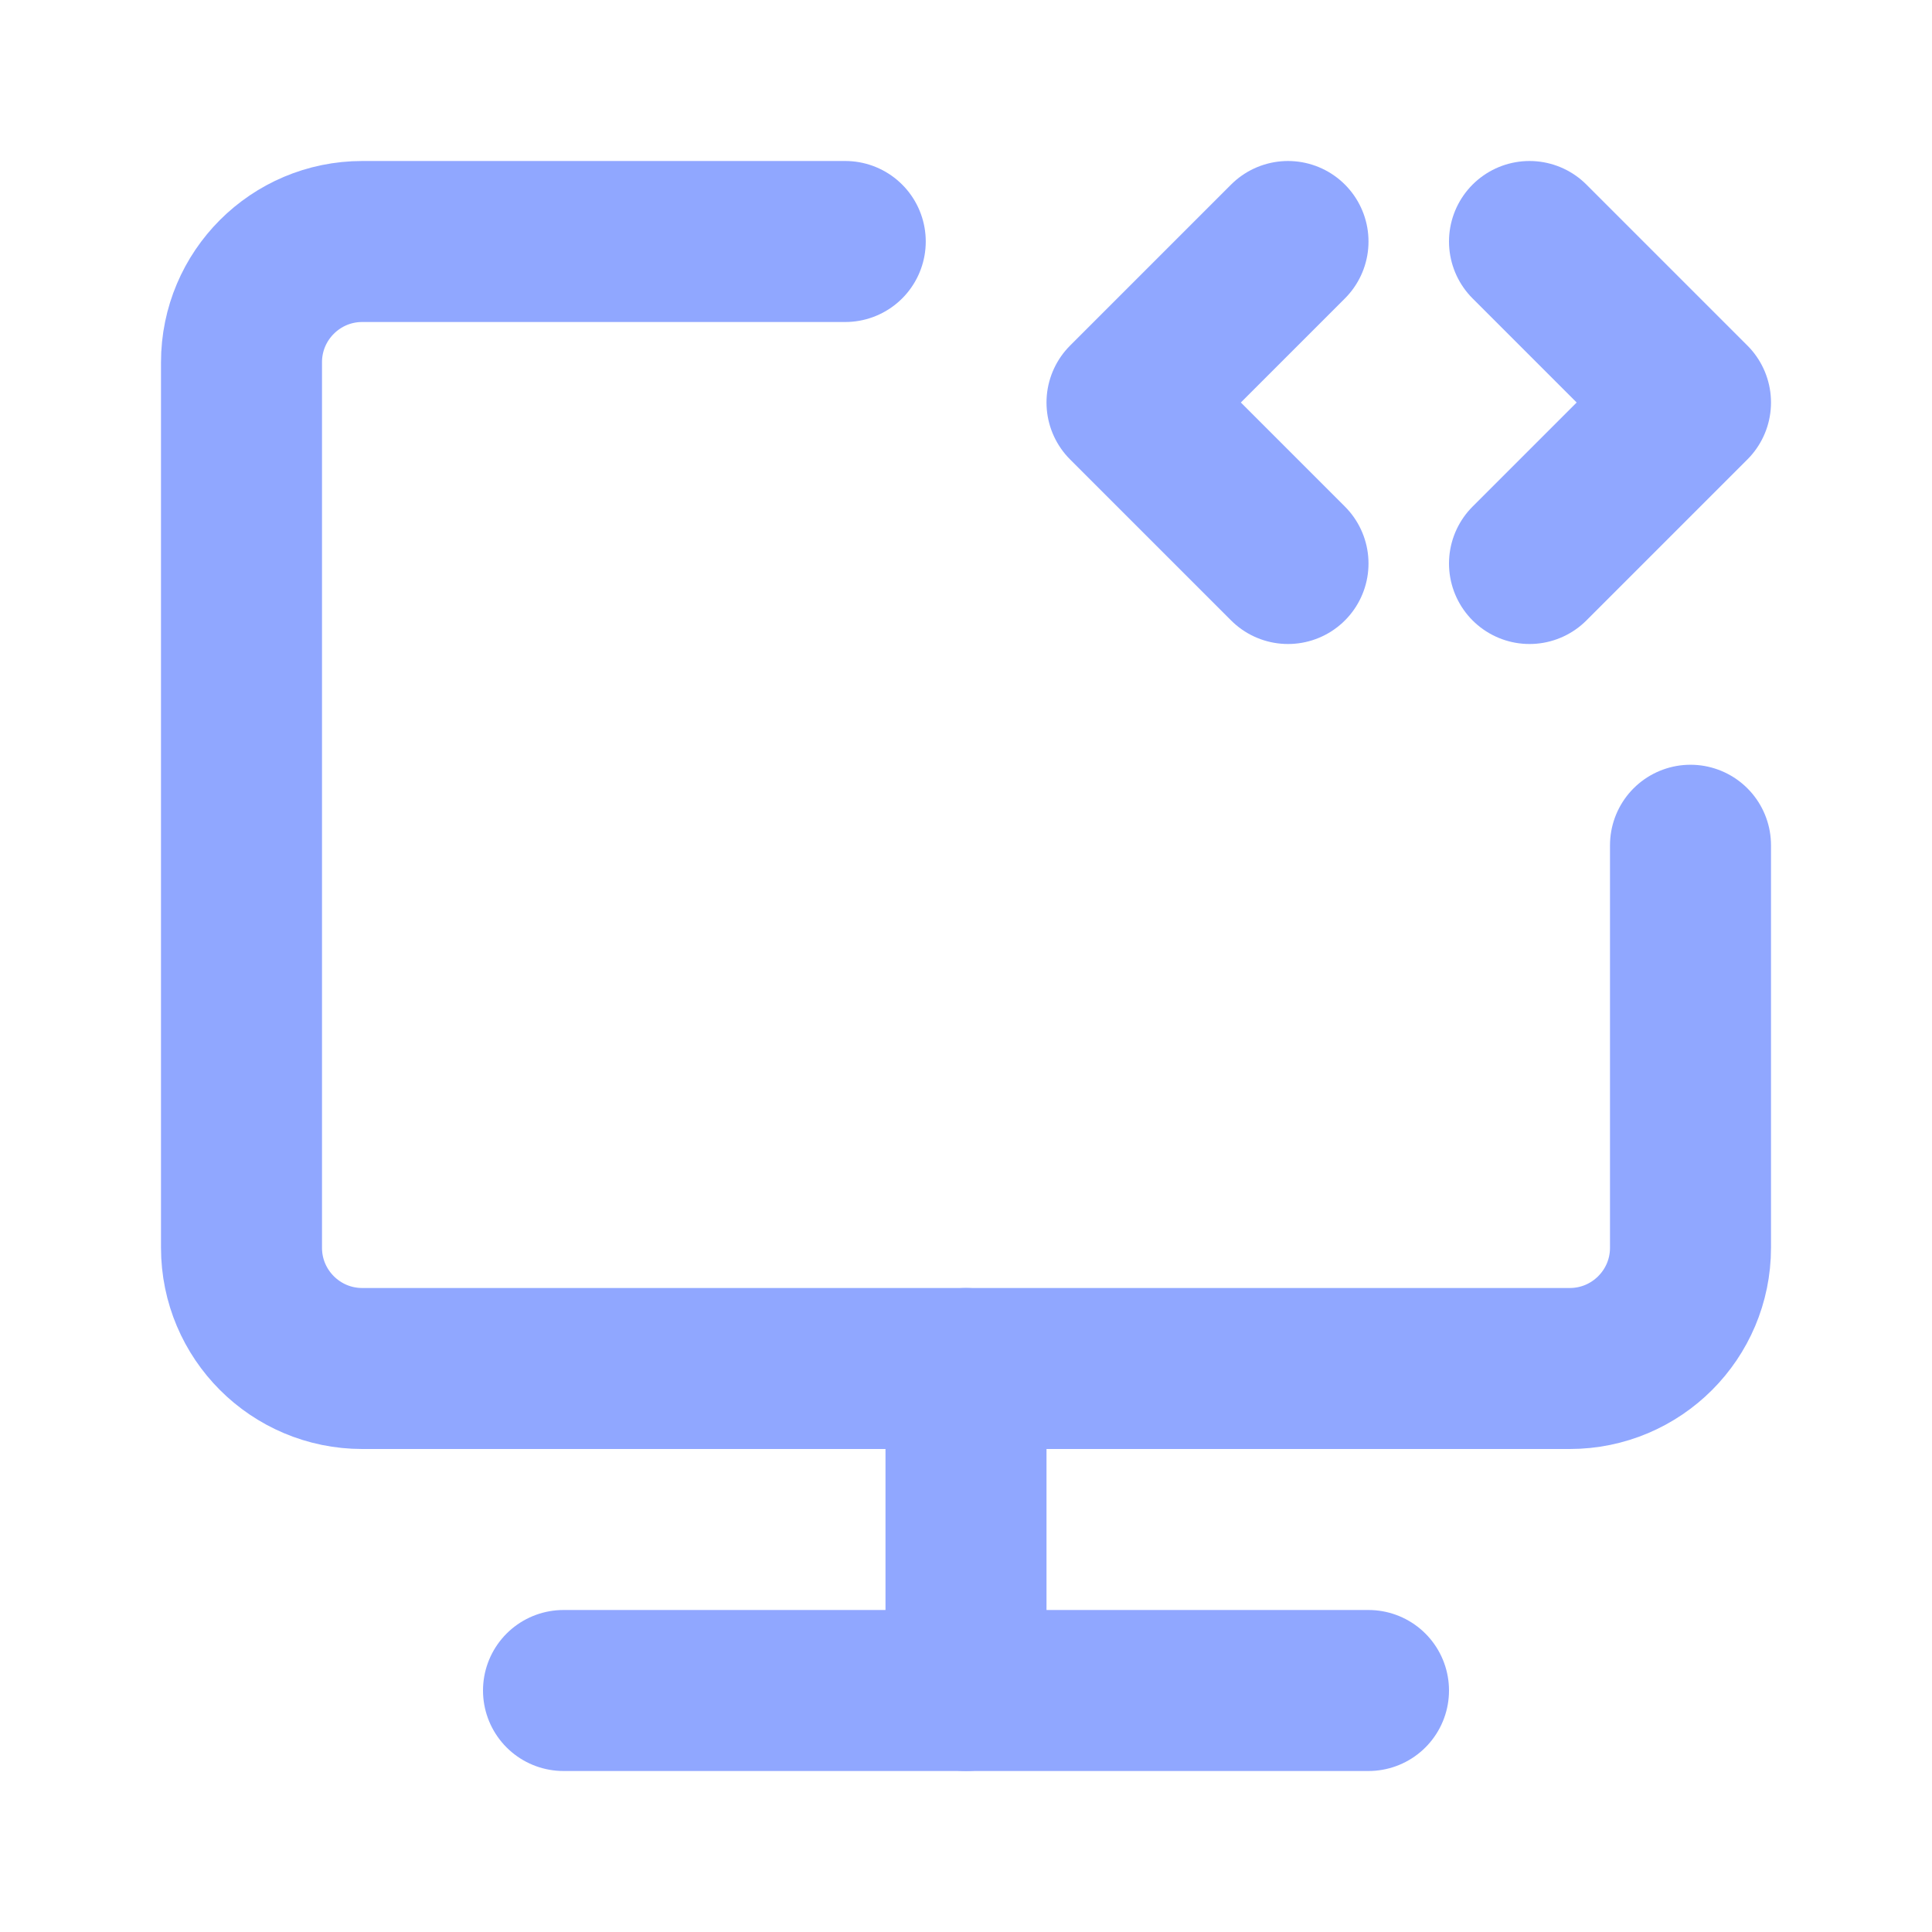
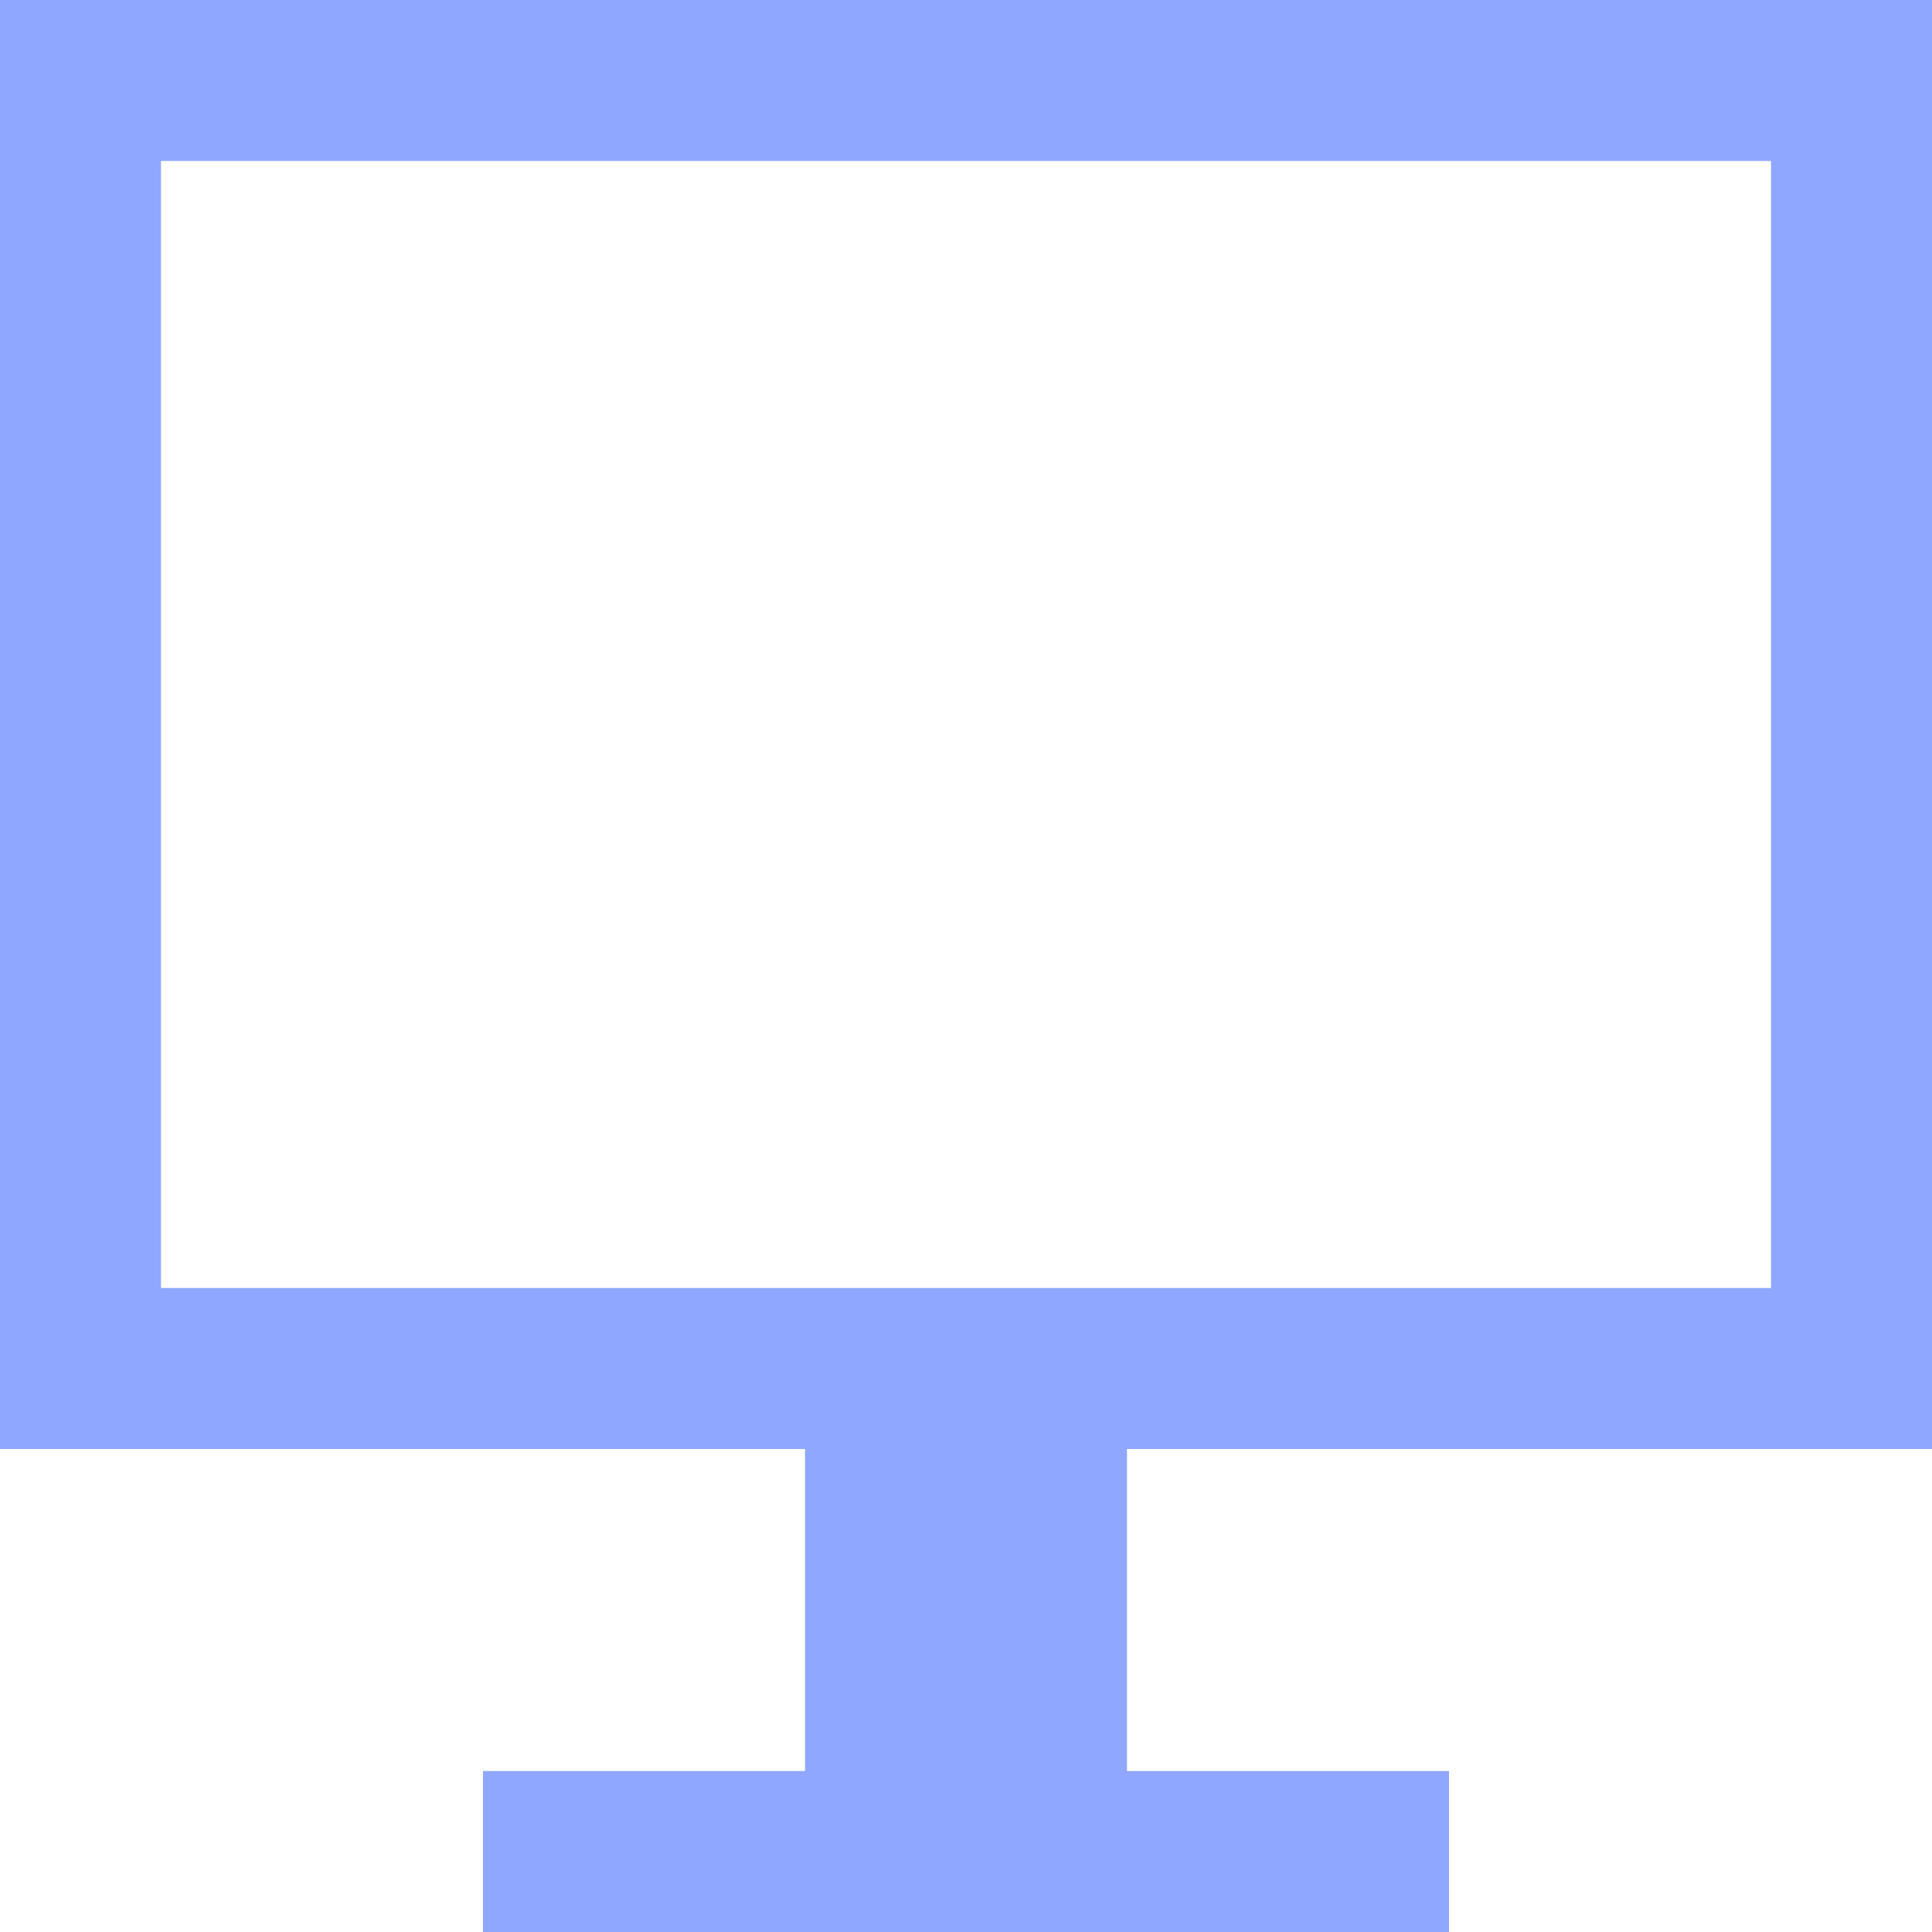
- <svg xmlns="http://www.w3.org/2000/svg" width="24" height="24" viewBox="0 0 24 24" fill="none">
-   <path d="M10.5 3H4.5C3.672 3 3 3.672 3 4.5V15.5C3 16.328 3.672 17 4.5 17H19.5C20.328 17 21 16.328 21 15.5V10.5" stroke="#90A7FF" stroke-width="2" stroke-linecap="round" stroke-linejoin="round" />
-   <path d="M12 17V21V17Z" fill="#90A7FF" />
-   <path d="M12 17V21" stroke="#90A7FF" stroke-width="2" stroke-linecap="round" stroke-linejoin="round" />
-   <path d="M16 3L14 5L16 7" stroke="#90A7FF" stroke-width="2" stroke-linecap="round" stroke-linejoin="round" />
-   <path d="M19 3L21 5L19 7" stroke="#90A7FF" stroke-width="2" stroke-linecap="round" stroke-linejoin="round" />
-   <path d="M7 21H17" stroke="#90A7FF" stroke-width="2" stroke-linecap="round" stroke-linejoin="round" />
+ <svg xmlns="http://www.w3.org/2000/svg" width="28" height="28" viewBox="0 0 28 28" fill="none">
+   <path fill-rule="evenodd" clip-rule="evenodd" d="M0 21H11.667V25.667H7V28L21 28V25.667L16.333 25.667V21H28V0H0V21ZM25.667 2.333H2.333V18.667H25.667V2.333Z" fill="#90A7FF" />
</svg>
